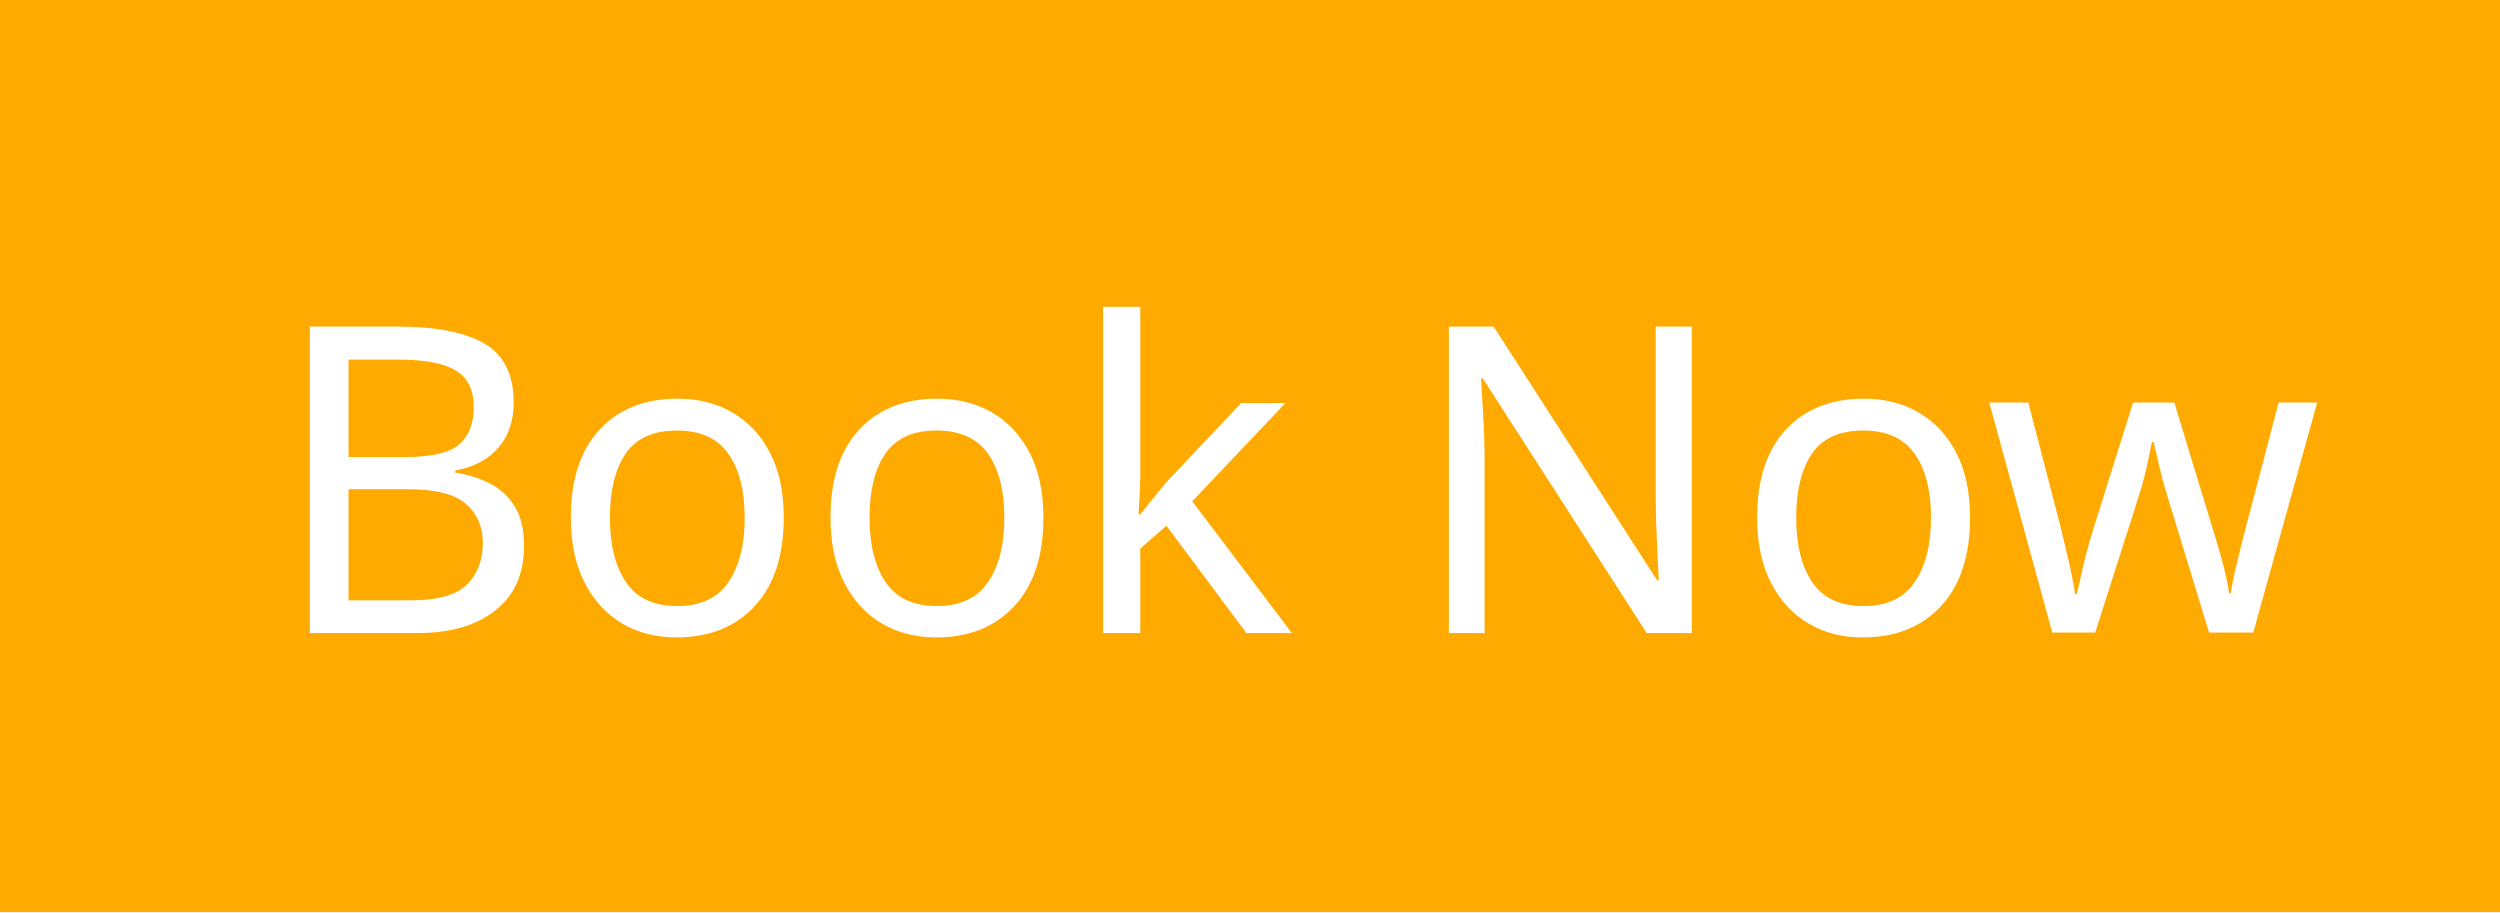
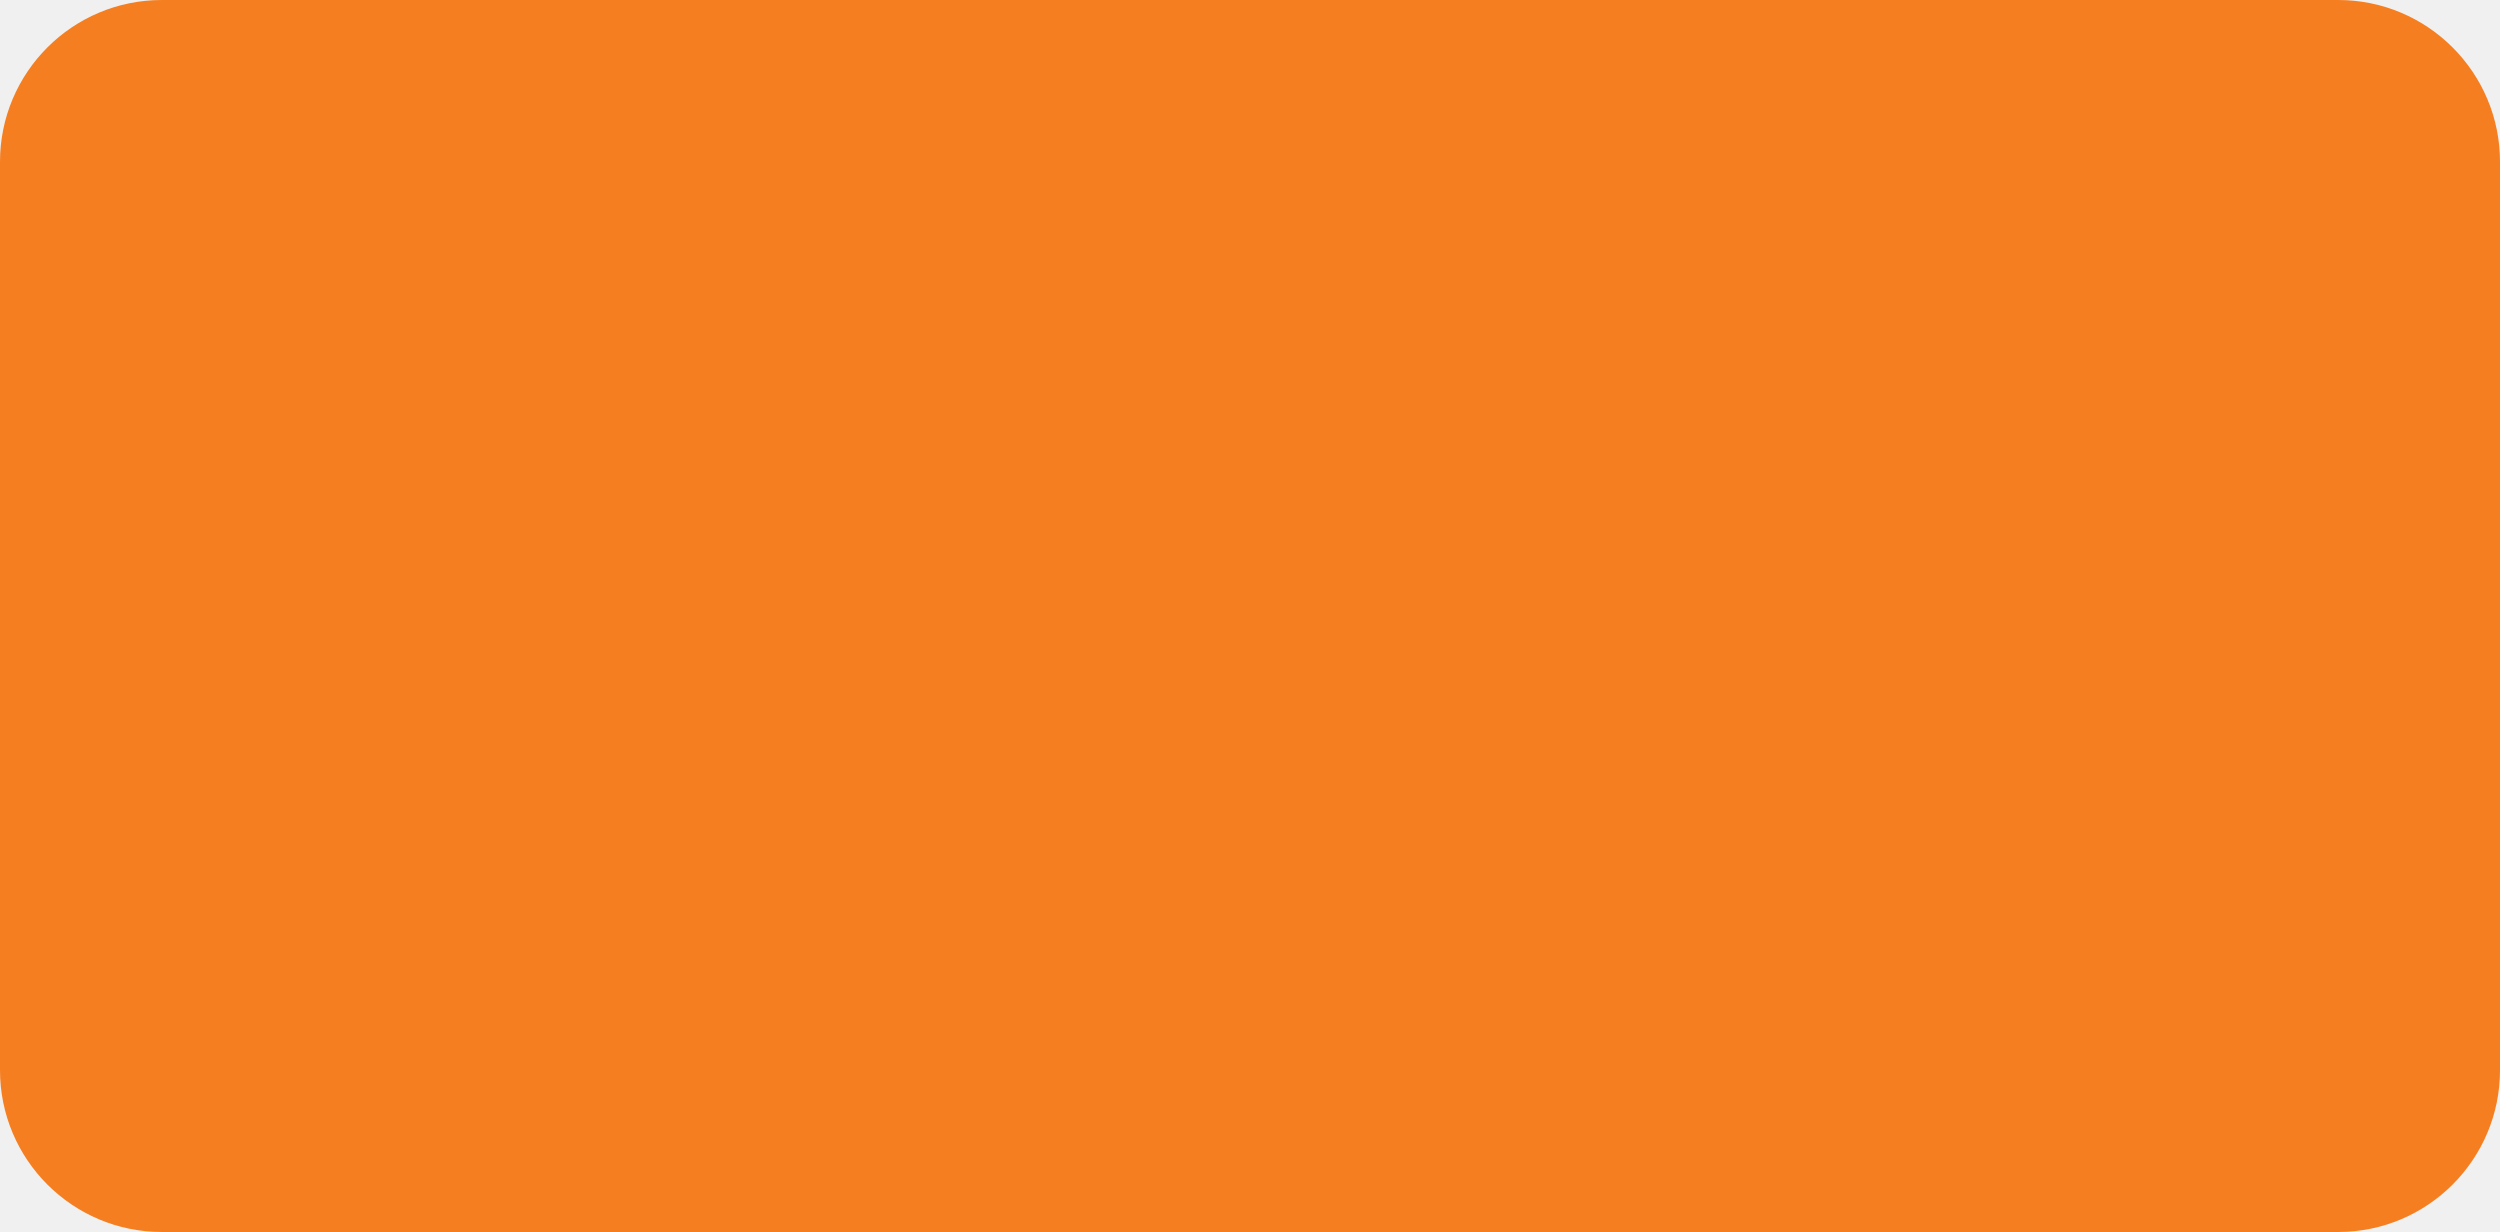
- <svg xmlns="http://www.w3.org/2000/svg" width="233" height="85" viewBox="0 0 233 85">
-   <g transform="translate(-115 -94)">
-     <rect width="233" height="85" transform="translate(115 94)" fill="#fa0" />
-     <text transform="translate(140 153)" fill="#fff" font-size="40" font-family="SegoeUI, Segoe UI">
-       <tspan x="0" y="0">Book Now</tspan>
-     </text>
+ <svg xmlns="http://www.w3.org/2000/svg" viewBox="0 0 185.33 91.33">
+   <g id="Layer_2" data-name="Layer 2">
+     <g id="Layer_1-2" data-name="Layer 1">
+       <path d="M173.33,91.33H12a12,12,0,0,1-12-12V12A12,12,0,0,1,12,0H173.33a12,12,0,0,1,12,12V79.33A12,12,0,0,1,173.33,91.33Z" style="fill:#f57e20" />
+     </g>
  </g>
</svg>
